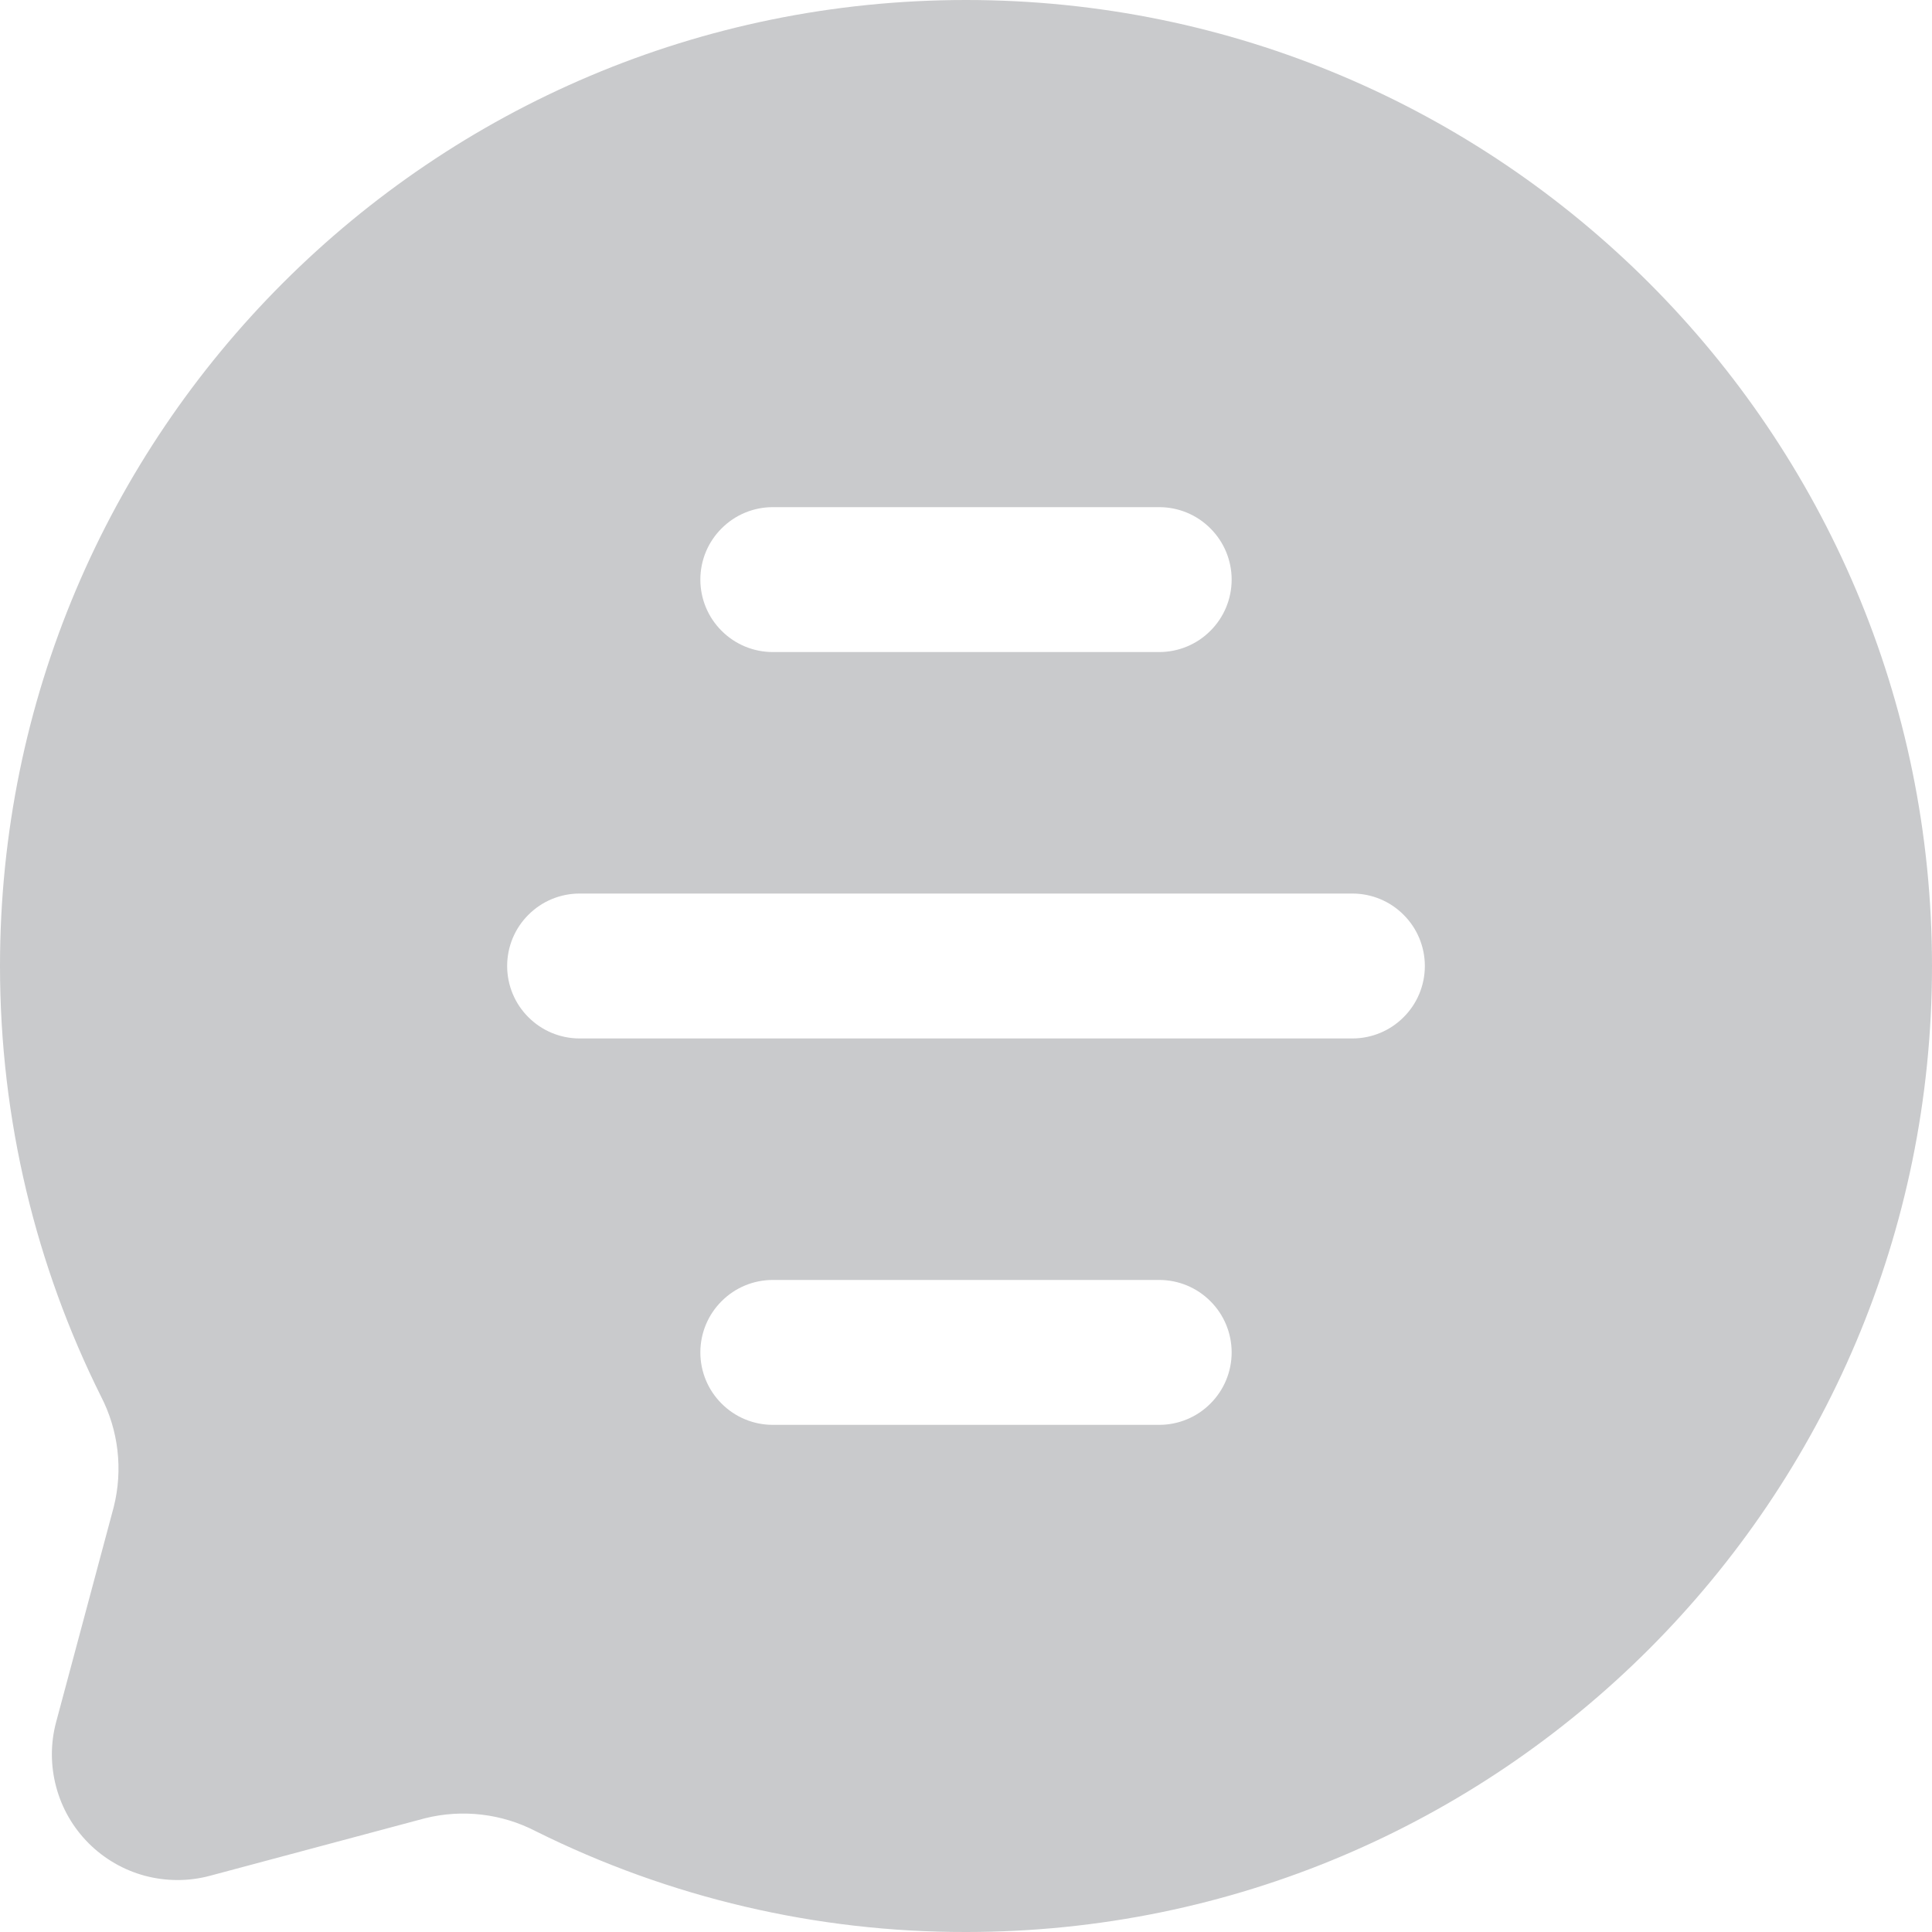
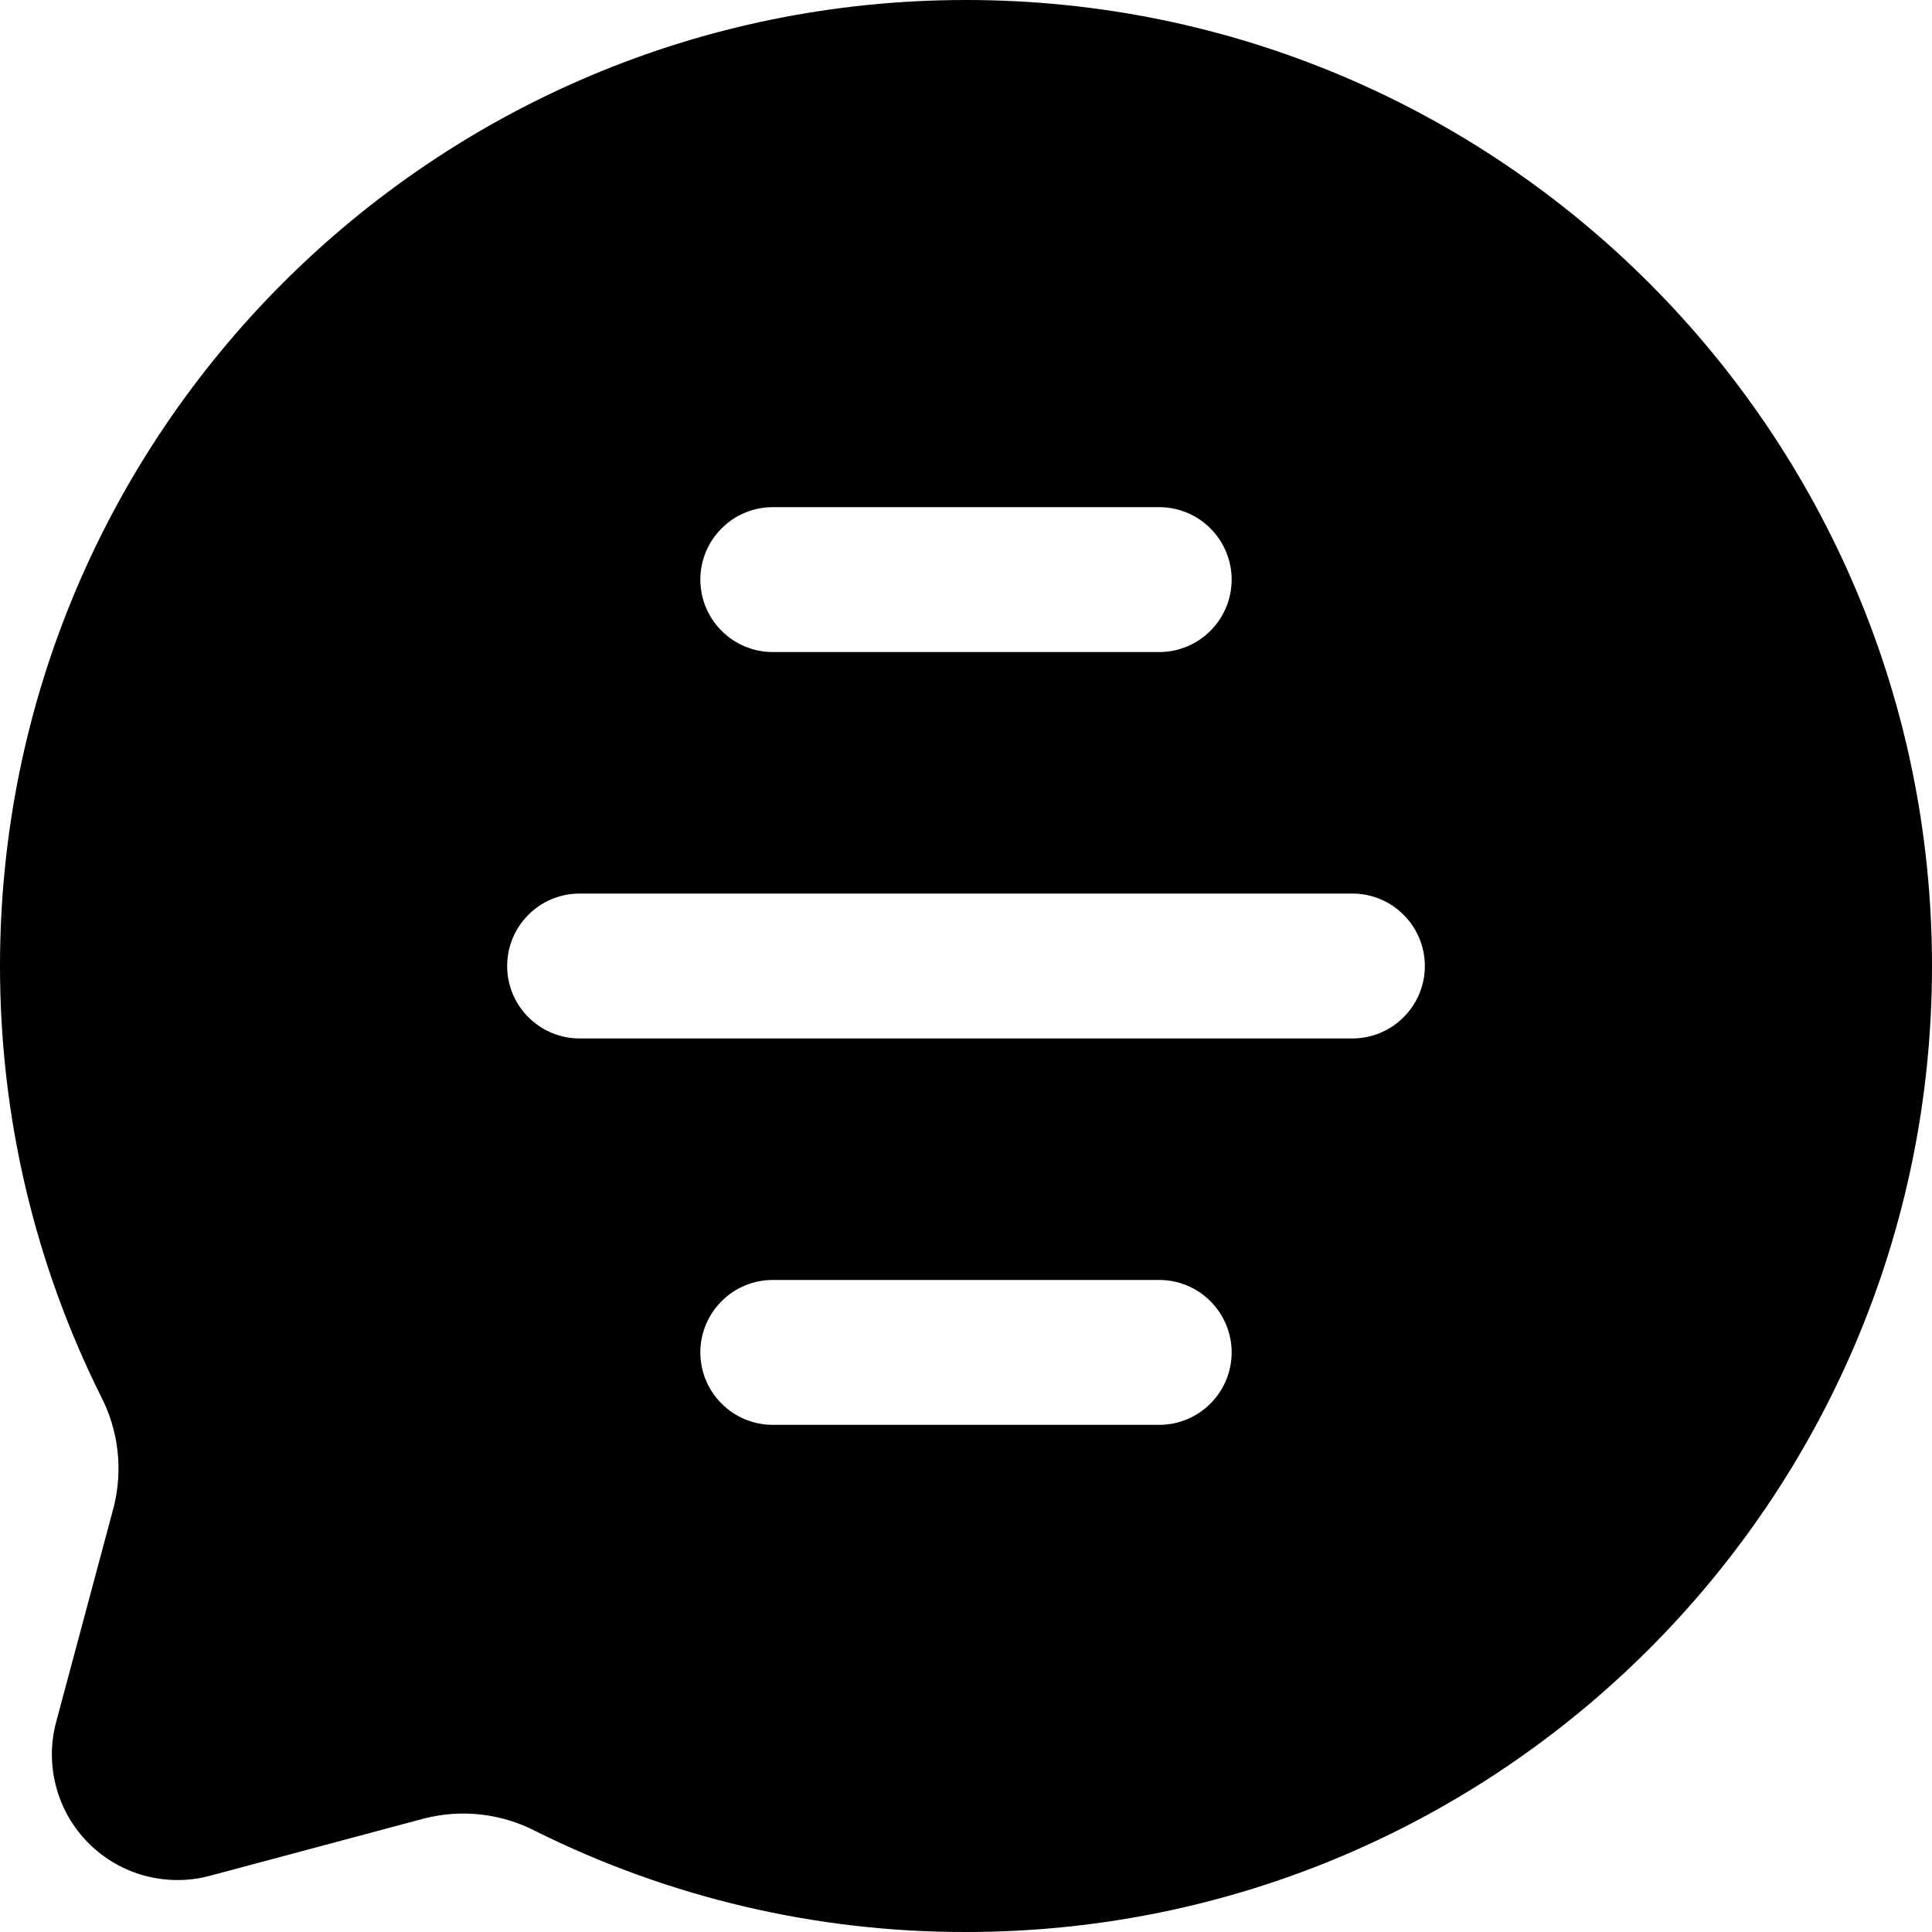
- <svg xmlns="http://www.w3.org/2000/svg" width="22" height="22" viewBox="0 0 22 22" fill="none">
-   <path fill-rule="evenodd" clip-rule="evenodd" d="M11 1.42652e-06C4.925 1.16096e-06 -3.06831e-06 4.925 -3.33387e-06 11C-3.4108e-06 12.76 0.414 14.423 1.148 15.897C1.35 16.286 1.402 16.736 1.295 17.161L0.639 19.61C0.574 19.852 0.575 20.107 0.64 20.349C0.705 20.592 0.832 20.812 1.01 20.99C1.187 21.167 1.408 21.295 1.651 21.36C1.893 21.424 2.148 21.425 2.39 21.36L4.839 20.705C5.264 20.599 5.713 20.651 6.102 20.853C7.623 21.61 9.3 22.003 11 22C17.075 22 22 17.075 22 11C22 4.925 17.075 1.69208e-06 11 1.42652e-06ZM16.225 11C16.225 10.781 16.138 10.571 15.983 10.417C15.829 10.262 15.619 10.175 15.4 10.175L6.6 10.175C6.381 10.175 6.171 10.262 6.017 10.417C5.862 10.571 5.775 10.781 5.775 11C5.775 11.219 5.862 11.429 6.017 11.583C6.171 11.738 6.381 11.825 6.6 11.825L15.4 11.825C15.619 11.825 15.829 11.738 15.983 11.583C16.138 11.429 16.225 11.219 16.225 11ZM13.2 14.575C13.419 14.575 13.629 14.662 13.783 14.817C13.938 14.971 14.025 15.181 14.025 15.4C14.025 15.619 13.938 15.829 13.783 15.983C13.629 16.138 13.419 16.225 13.2 16.225L8.8 16.225C8.581 16.225 8.371 16.138 8.217 15.983C8.062 15.829 7.975 15.619 7.975 15.4C7.975 15.181 8.062 14.971 8.217 14.817C8.371 14.662 8.581 14.575 8.8 14.575L13.2 14.575ZM14.025 6.6C14.025 6.381 13.938 6.171 13.783 6.017C13.629 5.862 13.419 5.775 13.2 5.775L8.8 5.775C8.581 5.775 8.371 5.862 8.217 6.017C8.062 6.171 7.975 6.381 7.975 6.6C7.975 6.819 8.062 7.029 8.217 7.183C8.371 7.338 8.581 7.425 8.8 7.425L13.2 7.425C13.419 7.425 13.629 7.338 13.783 7.183C13.938 7.029 14.025 6.819 14.025 6.6Z" fill="#C9CACC" />
+ <svg xmlns="http://www.w3.org/2000/svg" width="22" height="22" viewBox="0 0 22 22">
+   <path fill-rule="evenodd" clip-rule="evenodd" d="M11 1.42652e-06C4.925 1.16096e-06 -3.06831e-06 4.925 -3.33387e-06 11C-3.4108e-06 12.76 0.414 14.423 1.148 15.897C1.35 16.286 1.402 16.736 1.295 17.161L0.639 19.61C0.574 19.852 0.575 20.107 0.64 20.349C0.705 20.592 0.832 20.812 1.01 20.99C1.187 21.167 1.408 21.295 1.651 21.36C1.893 21.424 2.148 21.425 2.39 21.36L4.839 20.705C5.264 20.599 5.713 20.651 6.102 20.853C7.623 21.61 9.3 22.003 11 22C17.075 22 22 17.075 22 11C22 4.925 17.075 1.69208e-06 11 1.42652e-06ZM16.225 11C16.225 10.781 16.138 10.571 15.983 10.417C15.829 10.262 15.619 10.175 15.4 10.175L6.6 10.175C6.381 10.175 6.171 10.262 6.017 10.417C5.862 10.571 5.775 10.781 5.775 11C5.775 11.219 5.862 11.429 6.017 11.583C6.171 11.738 6.381 11.825 6.6 11.825L15.4 11.825C15.619 11.825 15.829 11.738 15.983 11.583C16.138 11.429 16.225 11.219 16.225 11ZM13.2 14.575C13.419 14.575 13.629 14.662 13.783 14.817C13.938 14.971 14.025 15.181 14.025 15.4C14.025 15.619 13.938 15.829 13.783 15.983C13.629 16.138 13.419 16.225 13.2 16.225L8.8 16.225C8.581 16.225 8.371 16.138 8.217 15.983C8.062 15.829 7.975 15.619 7.975 15.4C7.975 15.181 8.062 14.971 8.217 14.817C8.371 14.662 8.581 14.575 8.8 14.575L13.2 14.575ZM14.025 6.6C14.025 6.381 13.938 6.171 13.783 6.017C13.629 5.862 13.419 5.775 13.2 5.775L8.8 5.775C8.581 5.775 8.371 5.862 8.217 6.017C8.062 6.171 7.975 6.381 7.975 6.6C7.975 6.819 8.062 7.029 8.217 7.183C8.371 7.338 8.581 7.425 8.8 7.425L13.2 7.425C13.419 7.425 13.629 7.338 13.783 7.183C13.938 7.029 14.025 6.819 14.025 6.6Z" />
</svg>
